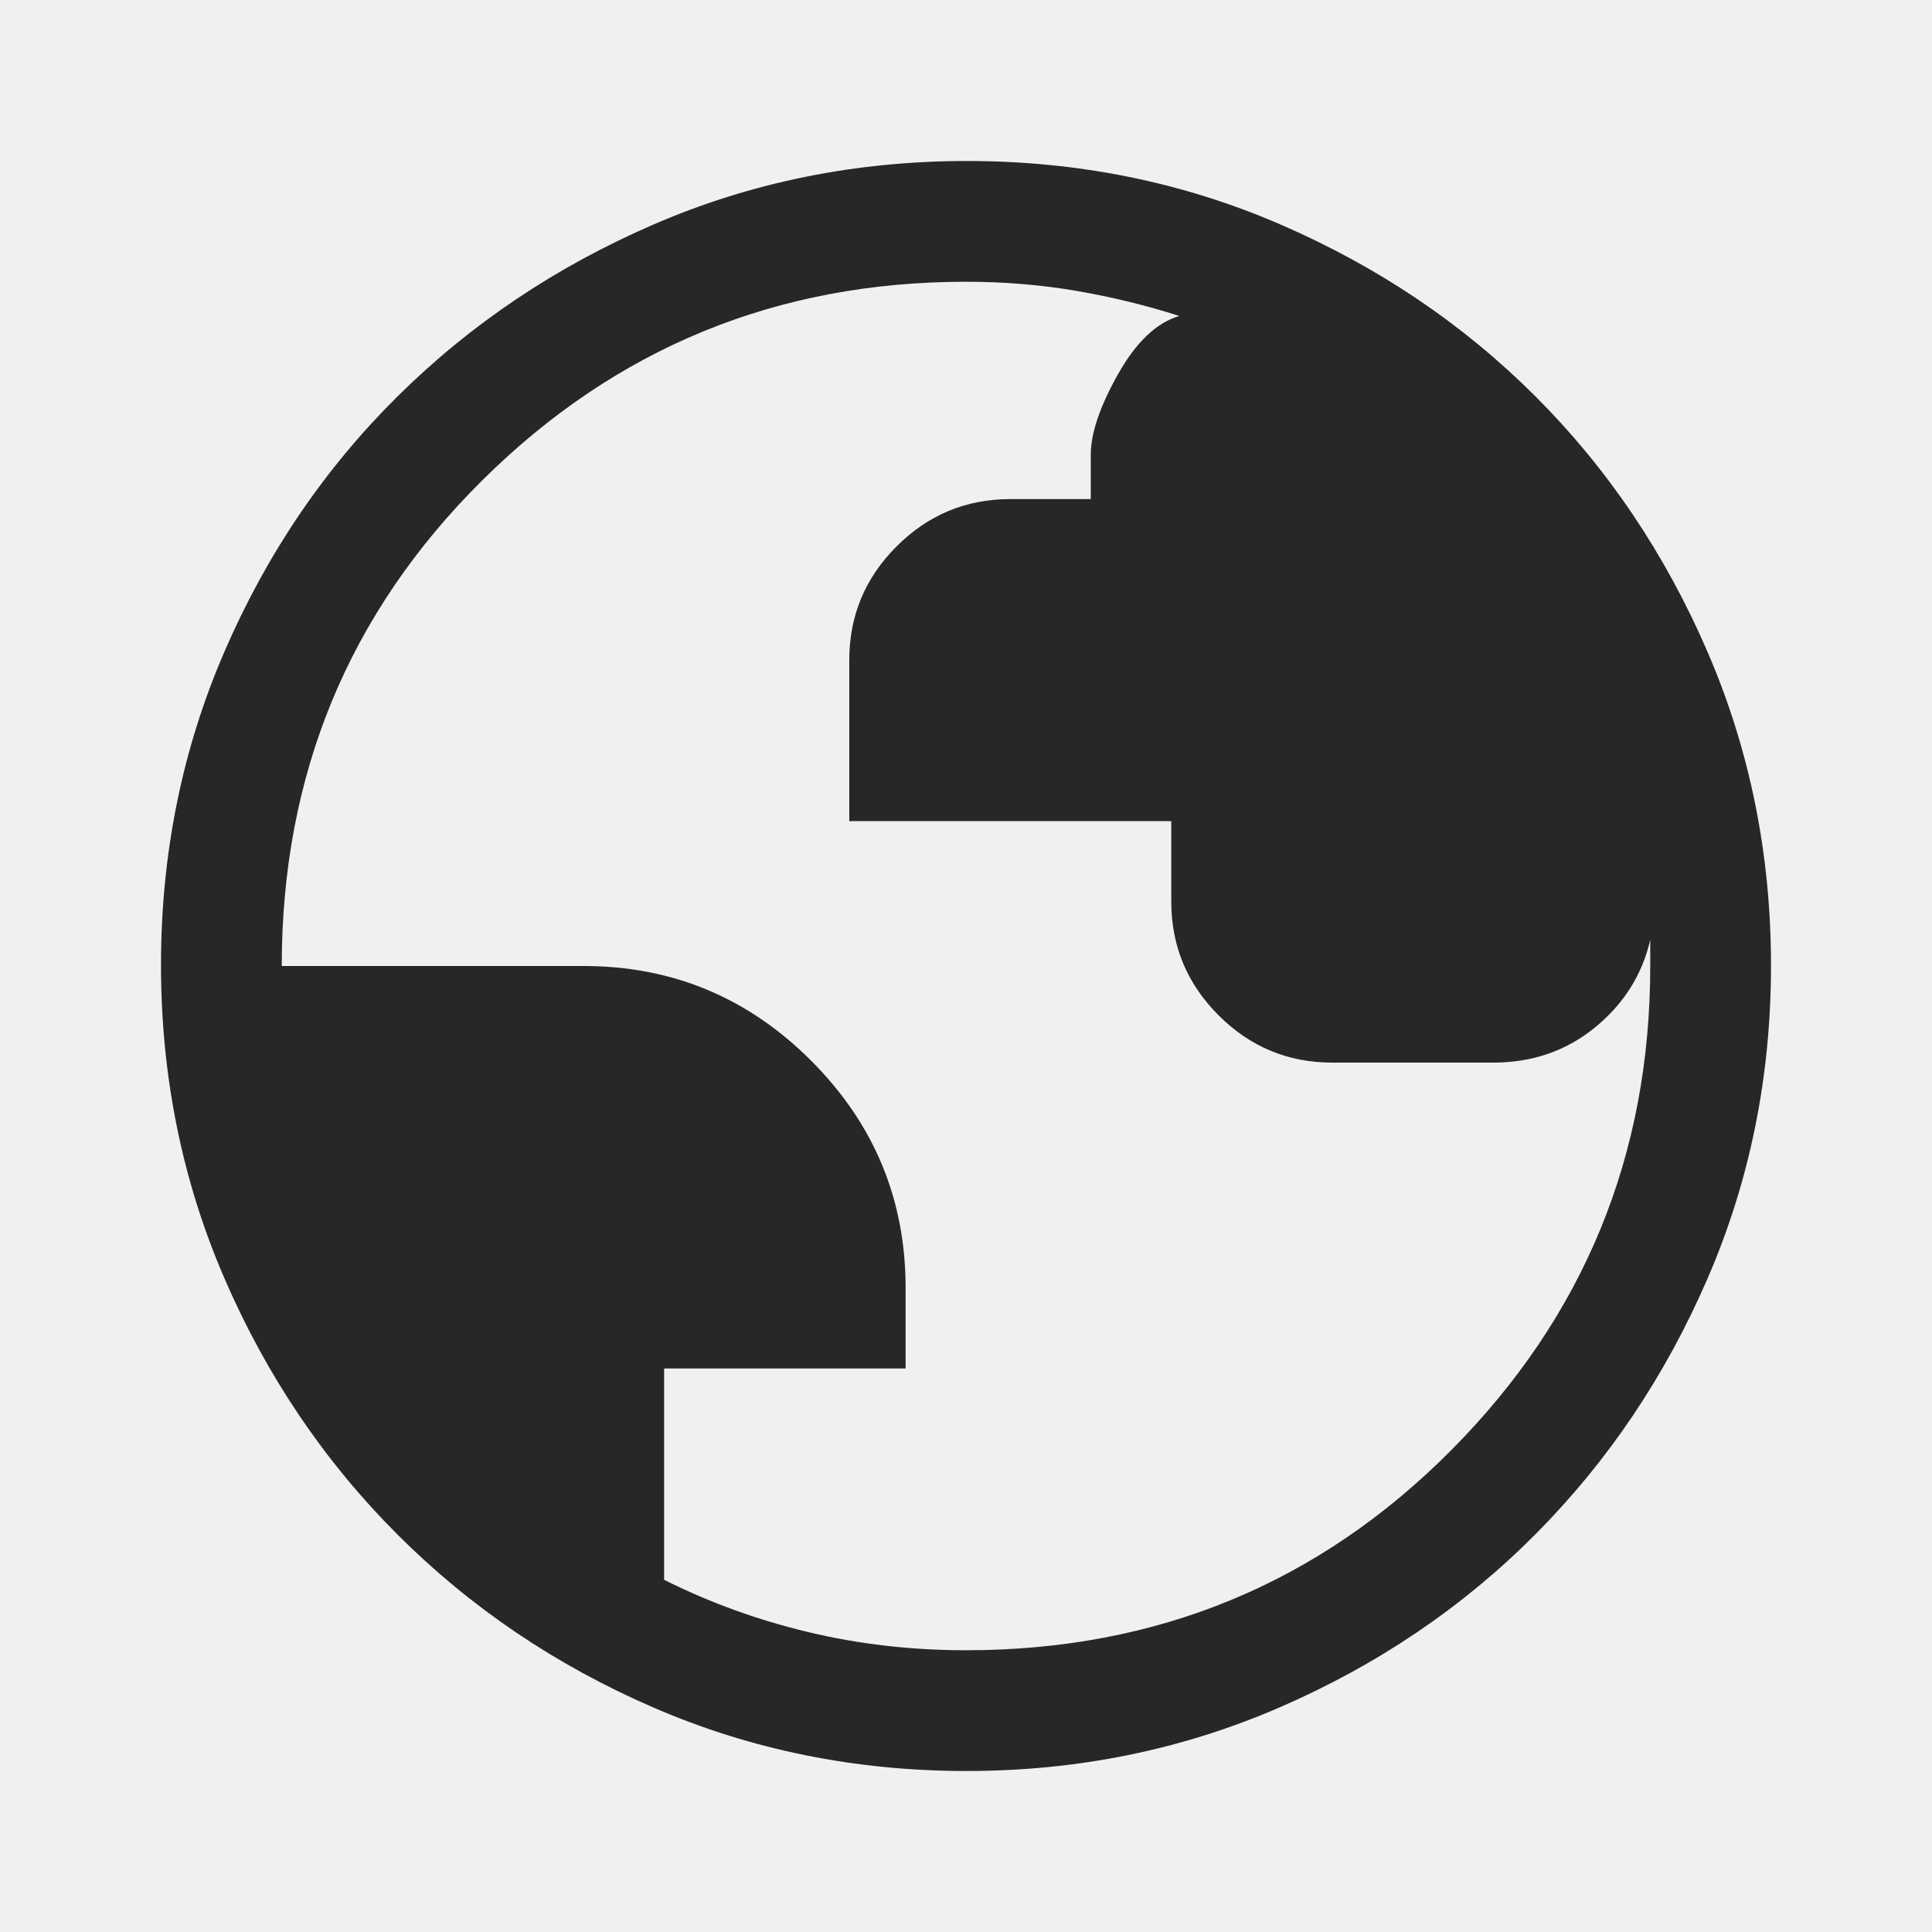
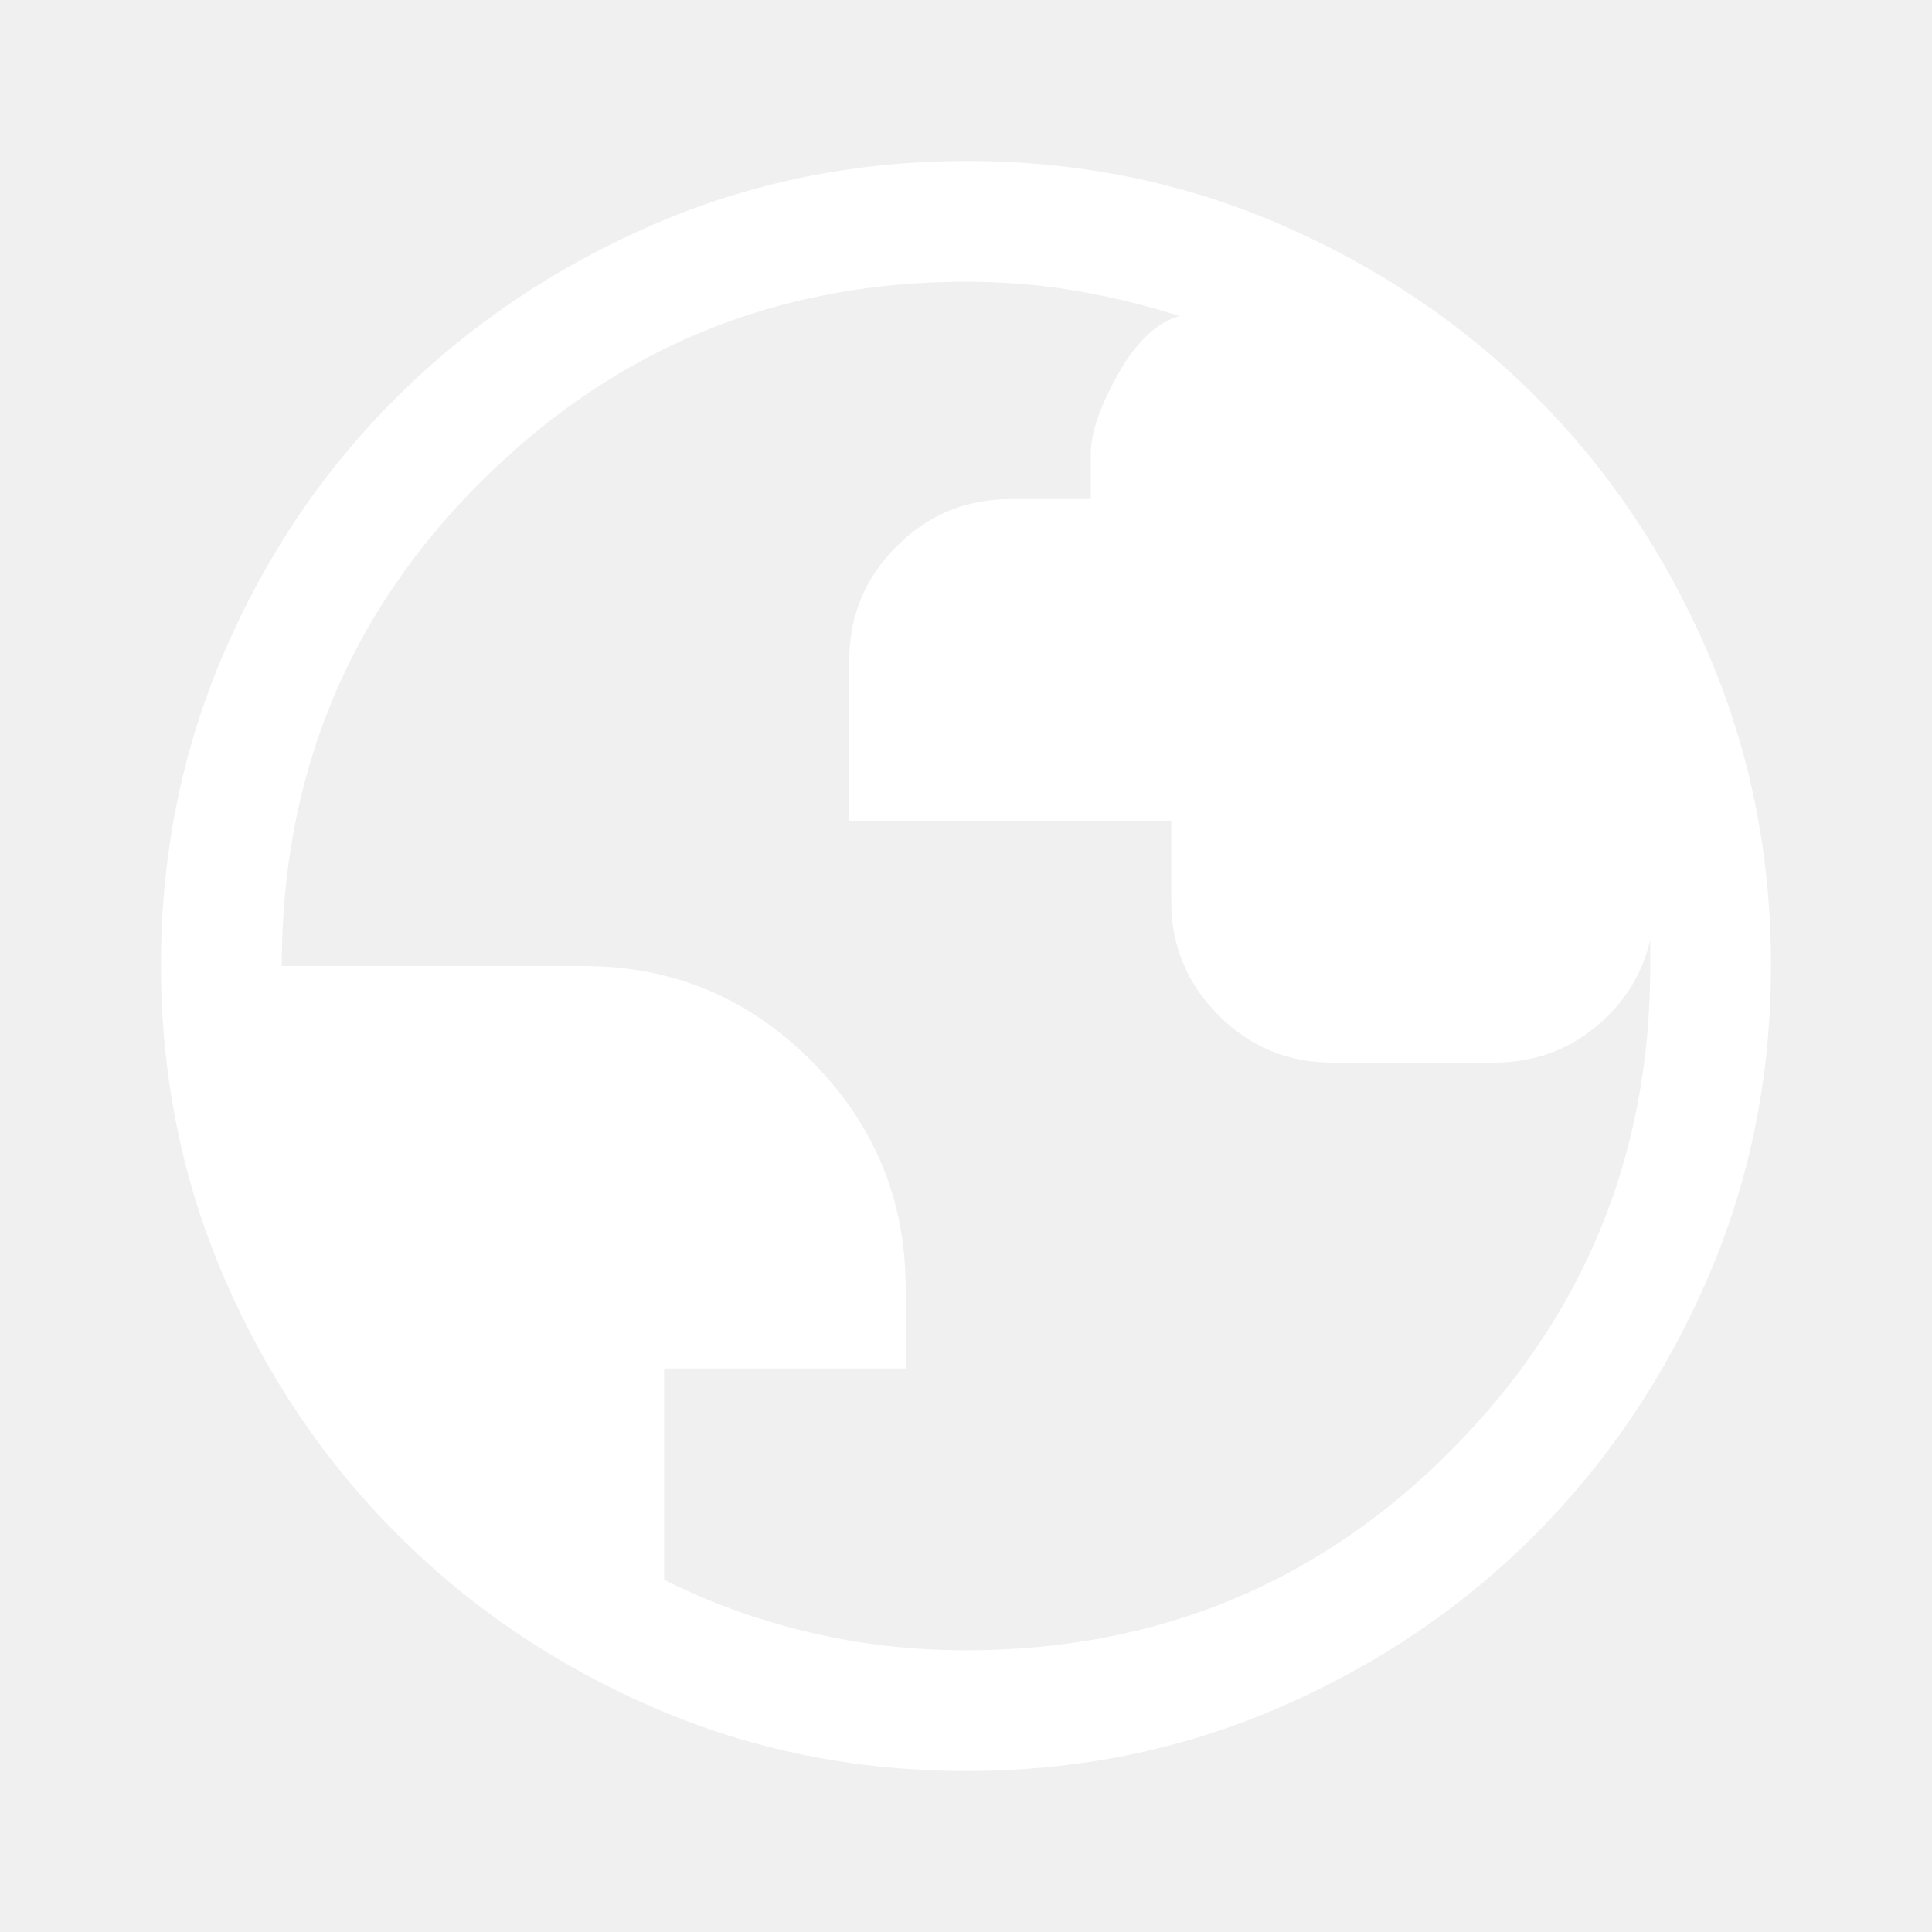
- <svg xmlns="http://www.w3.org/2000/svg" height="48px" viewBox="0 -960 960 960" width="48px" fill="#272727">
-   <path d="M480.27-80q-82.74 0-155.5-31.5Q252-143 197.5-197.5t-86-127.34Q80-397.68 80-480.5t31.5-155.66Q143-709 197.5-763t127.34-85.5Q397.68-880 480.5-880t155.66 31.5Q709-817 763-763t85.5 127Q880-563 880-480.27q0 82.74-31.5 155.5Q817-252 763-197.68q-54 54.31-127 86Q563-80 480.27-80Zm-.27-60q142.38 0 241.19-99.5T820-480v-13q-6 26-27.41 43.5Q771.19-432 742-432h-80q-33 0-56.5-23.5T582-512v-40H422v-80q0-33 23.5-56.5T502-712h40v-22q0-16 13.5-40t30.5-29q-25-8-51.36-12.5Q508.29-820 480-820q-141 0-240.5 98.81T140-480h150q66 0 113 47t47 113v40H330v105q34 17 71.7 26t78.3 9Z" />
+ <svg xmlns="http://www.w3.org/2000/svg" height="48px" viewBox="0 -960 960 960" width="48px" fill="none">
+   <path fill="#ffffff" d="M480.27-80q-82.74 0-155.5-31.5Q252-143 197.5-197.5t-86-127.34Q80-397.68 80-480.5t31.5-155.66Q143-709 197.5-763t127.34-85.5Q397.68-880 480.5-880t155.66 31.5Q709-817 763-763t85.5 127Q880-563 880-480.27q0 82.74-31.5 155.5Q817-252 763-197.68q-54 54.31-127 86Q563-80 480.27-80Zm-.27-60q142.38 0 241.19-99.5T820-480v-13q-6 26-27.41 43.5Q771.19-432 742-432h-80q-33 0-56.5-23.5T582-512v-40H422v-80q0-33 23.5-56.5T502-712h40v-22q0-16 13.5-40t30.5-29q-25-8-51.36-12.5Q508.29-820 480-820q-141 0-240.5 98.81T140-480h150q66 0 113 47t47 113v40H330v105q34 17 71.7 26t78.3 9Z" />
</svg>
